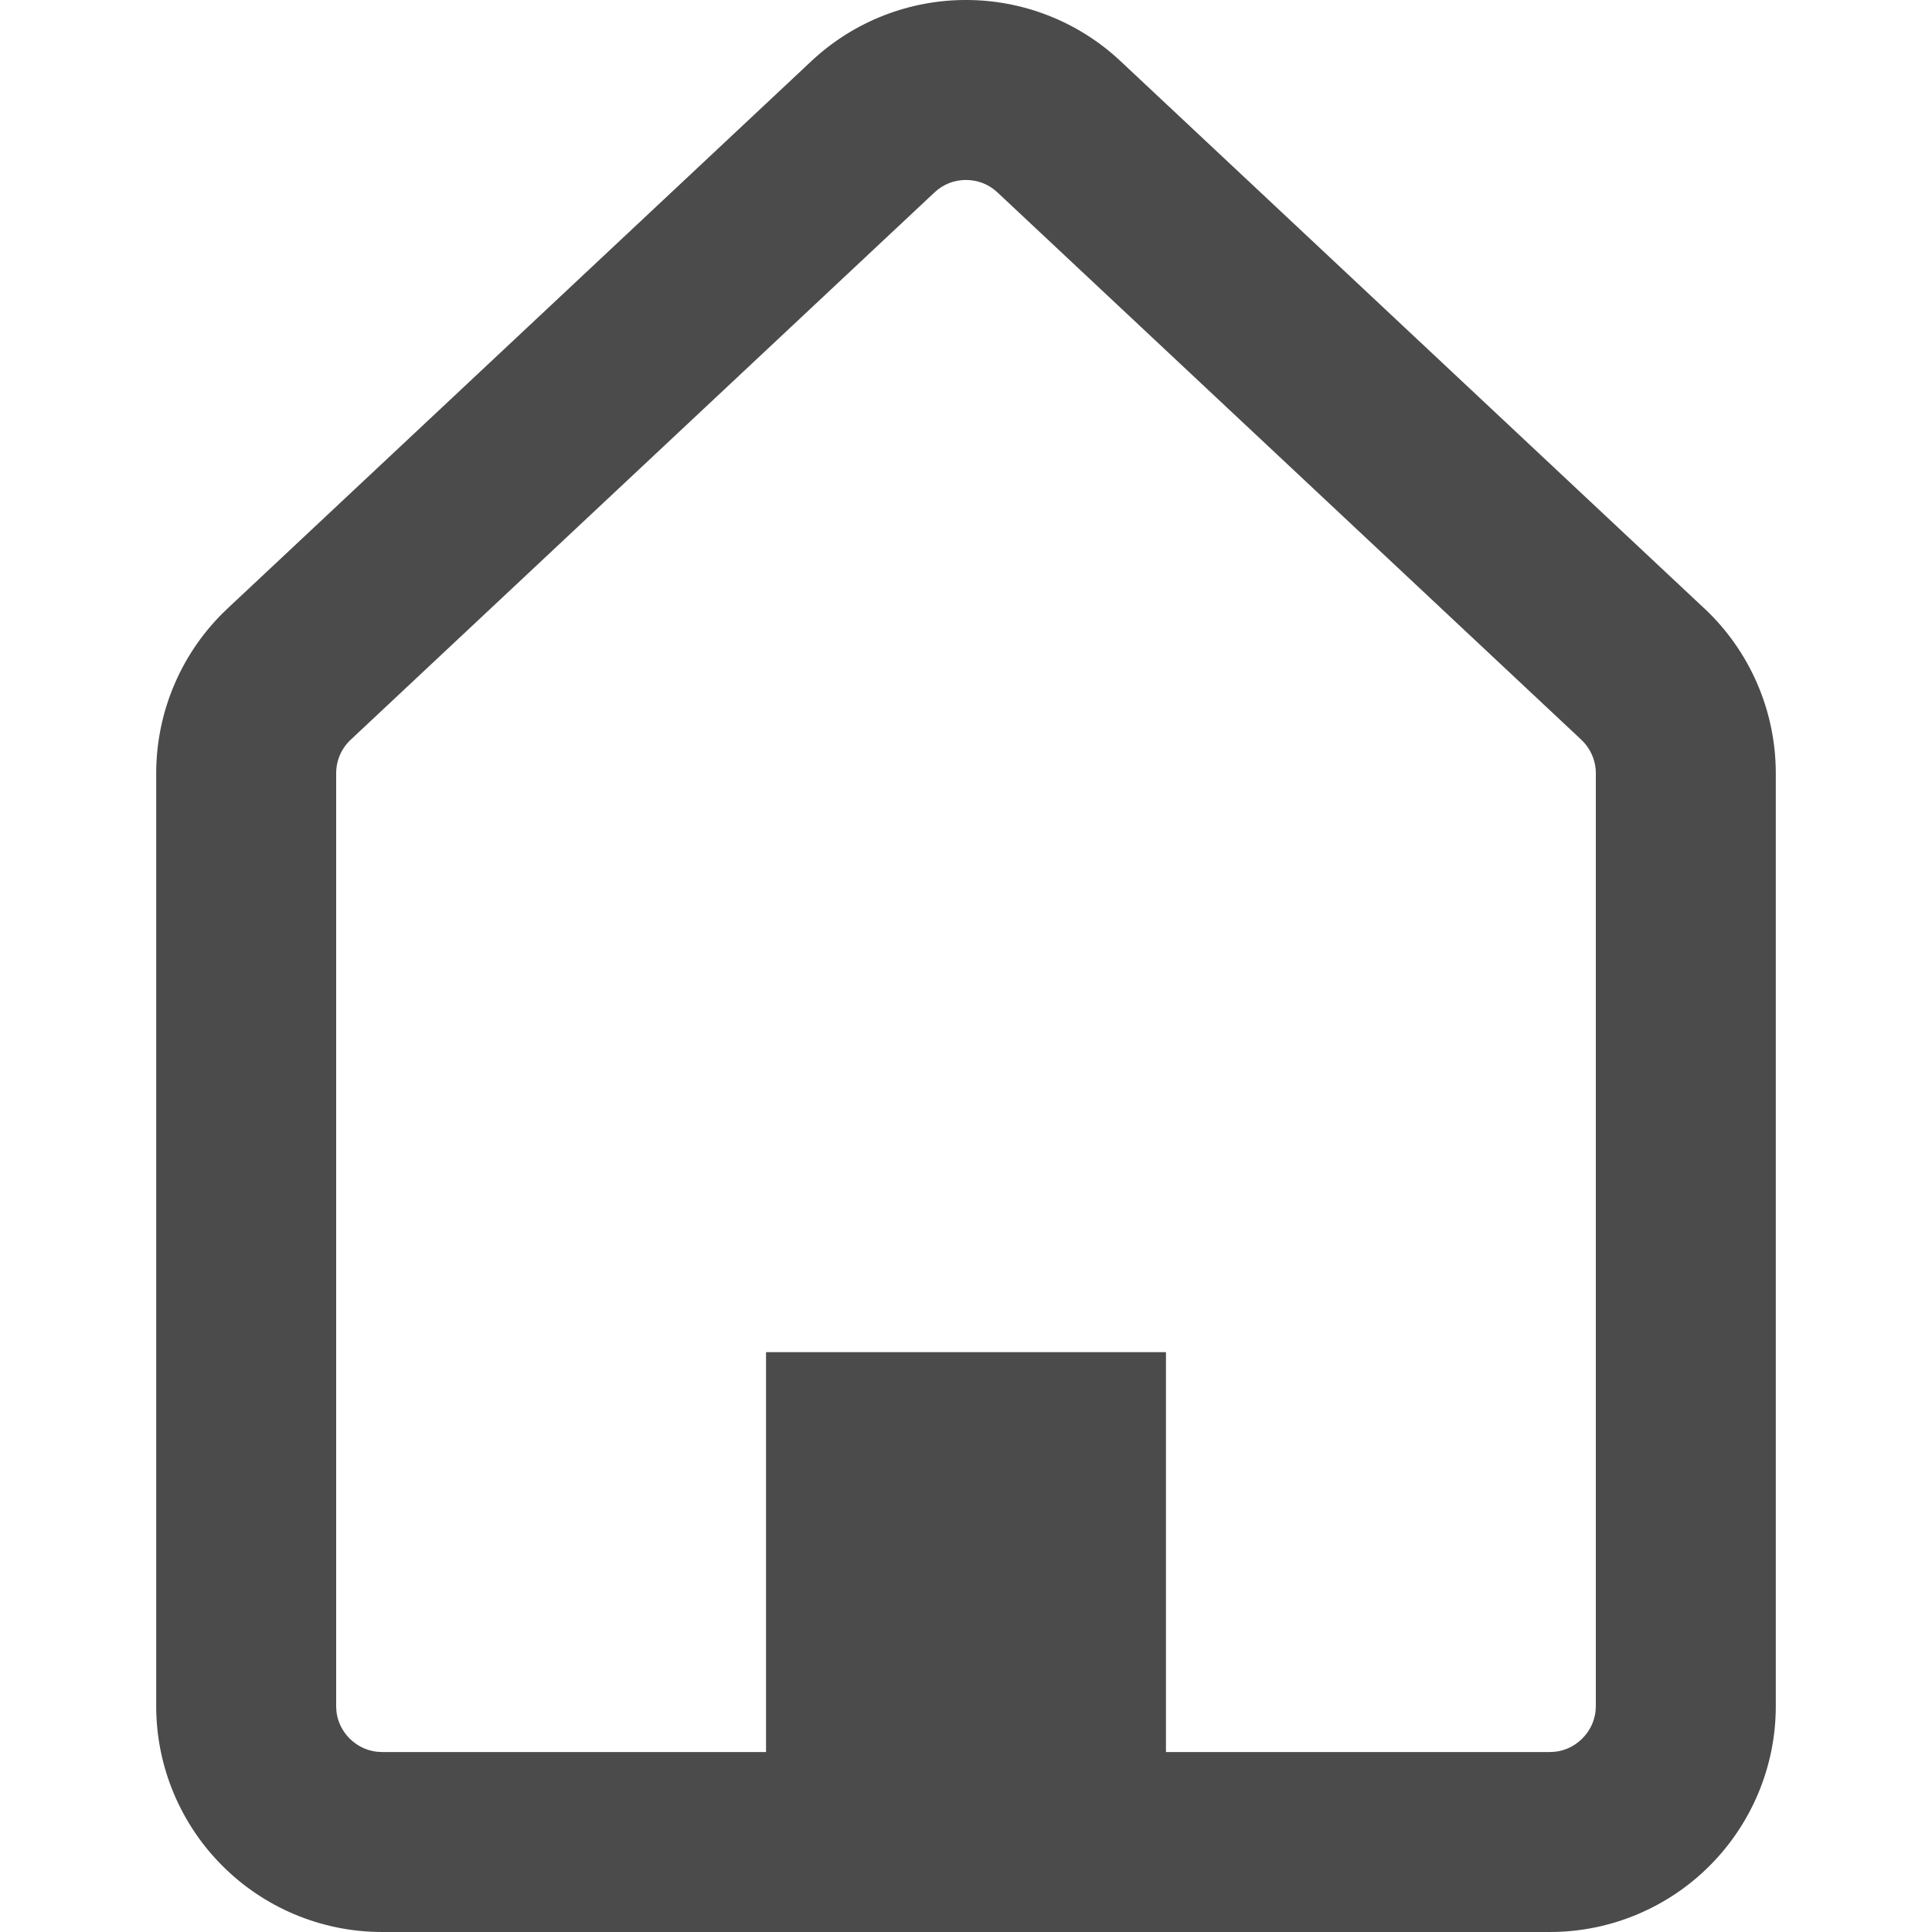
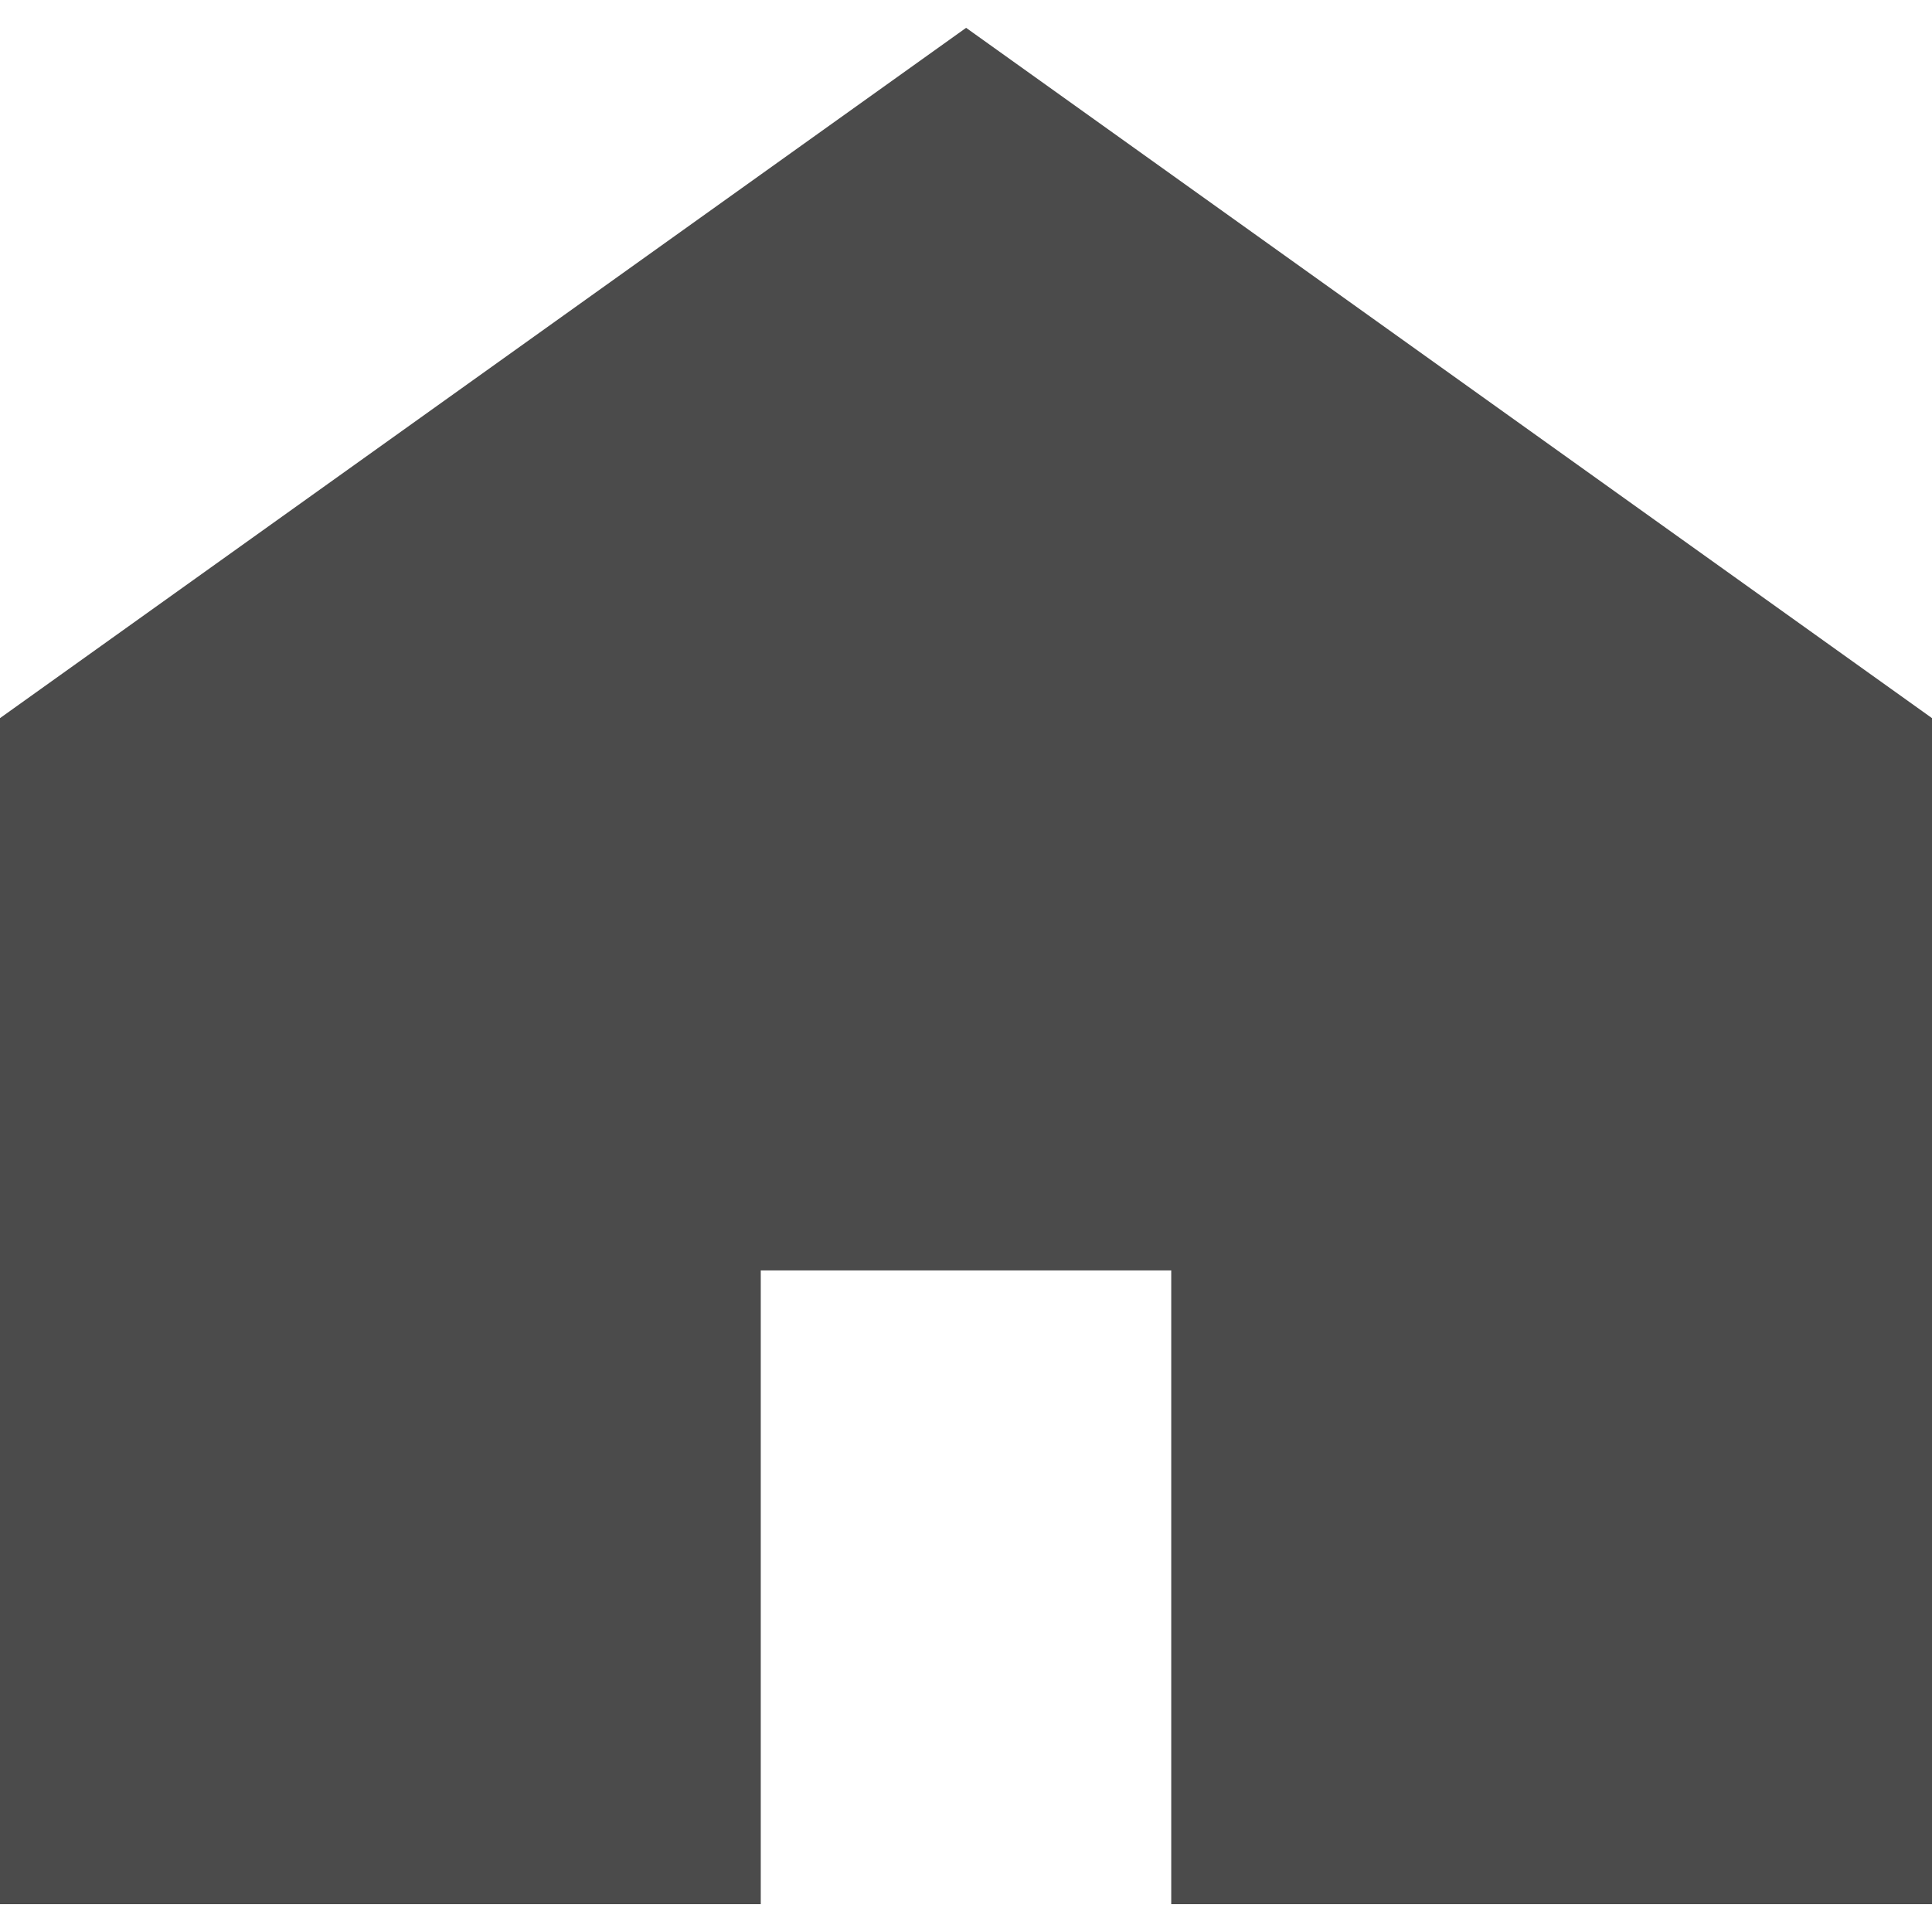
- <svg xmlns="http://www.w3.org/2000/svg" version="1.1" id="_x32_" x="0px" y="0px" viewBox="0 0 512 512" style="width: 256px; height: 256px; opacity: 1;" xml:space="preserve">
+ <svg xmlns="http://www.w3.org/2000/svg" version="1.1" id="_x32_" x="0px" y="0px" width="512px" height="512px" viewBox="0 0 512 512" style="width: 256px; height: 256px; opacity: 1;" xml:space="preserve">
  <style type="text/css">
+ 
	.st0{fill:#4B4B4B;}
+ 
</style>
  <g>
-     <path class="st0" d="M451.679,161.238h-0.015L296.946,16.2C285.488,5.434,270.647-0.023,255.992,0   c-14.654-0.023-29.496,5.434-40.969,16.2L60.321,161.238c-12.078,11.317-18.924,27.144-18.924,43.694v247.174   c-0.016,16.463,6.737,31.584,17.542,42.351c10.758,10.805,25.88,17.55,42.351,17.542h309.42   c16.456,0.008,31.576-6.737,42.351-17.542c10.789-10.758,17.558-25.888,17.542-42.351V204.932   C470.603,188.368,463.741,172.556,451.679,161.238z M422.912,452.107c-0.015,3.446-1.335,6.341-3.586,8.623   c-2.282,2.251-5.185,3.571-8.615,3.578H308.993v-105.97H203.007v105.97H101.29c-3.446-0.015-6.349-1.327-8.631-3.57   c-2.251-2.282-3.571-5.186-3.571-8.631V204.932c0-3.384,1.382-6.59,3.85-8.896L247.655,50.991c2.391-2.236,5.278-3.284,8.336-3.299   c3.059,0.016,5.947,1.064,8.337,3.291l154.718,145.038v0.008c2.468,2.313,3.865,5.534,3.865,8.903V452.107z" style="fill: rgb(75, 75, 75);" />
+     <polygon class="st0" points="256.031,7.375 0,190.313 0,504.625 201.609,504.625 201.609,336.672 310.391,336.672 310.391,504.625    512,504.625 512,190.313  " style="fill: rgb(75, 75, 75);" />
  </g>
</svg>
